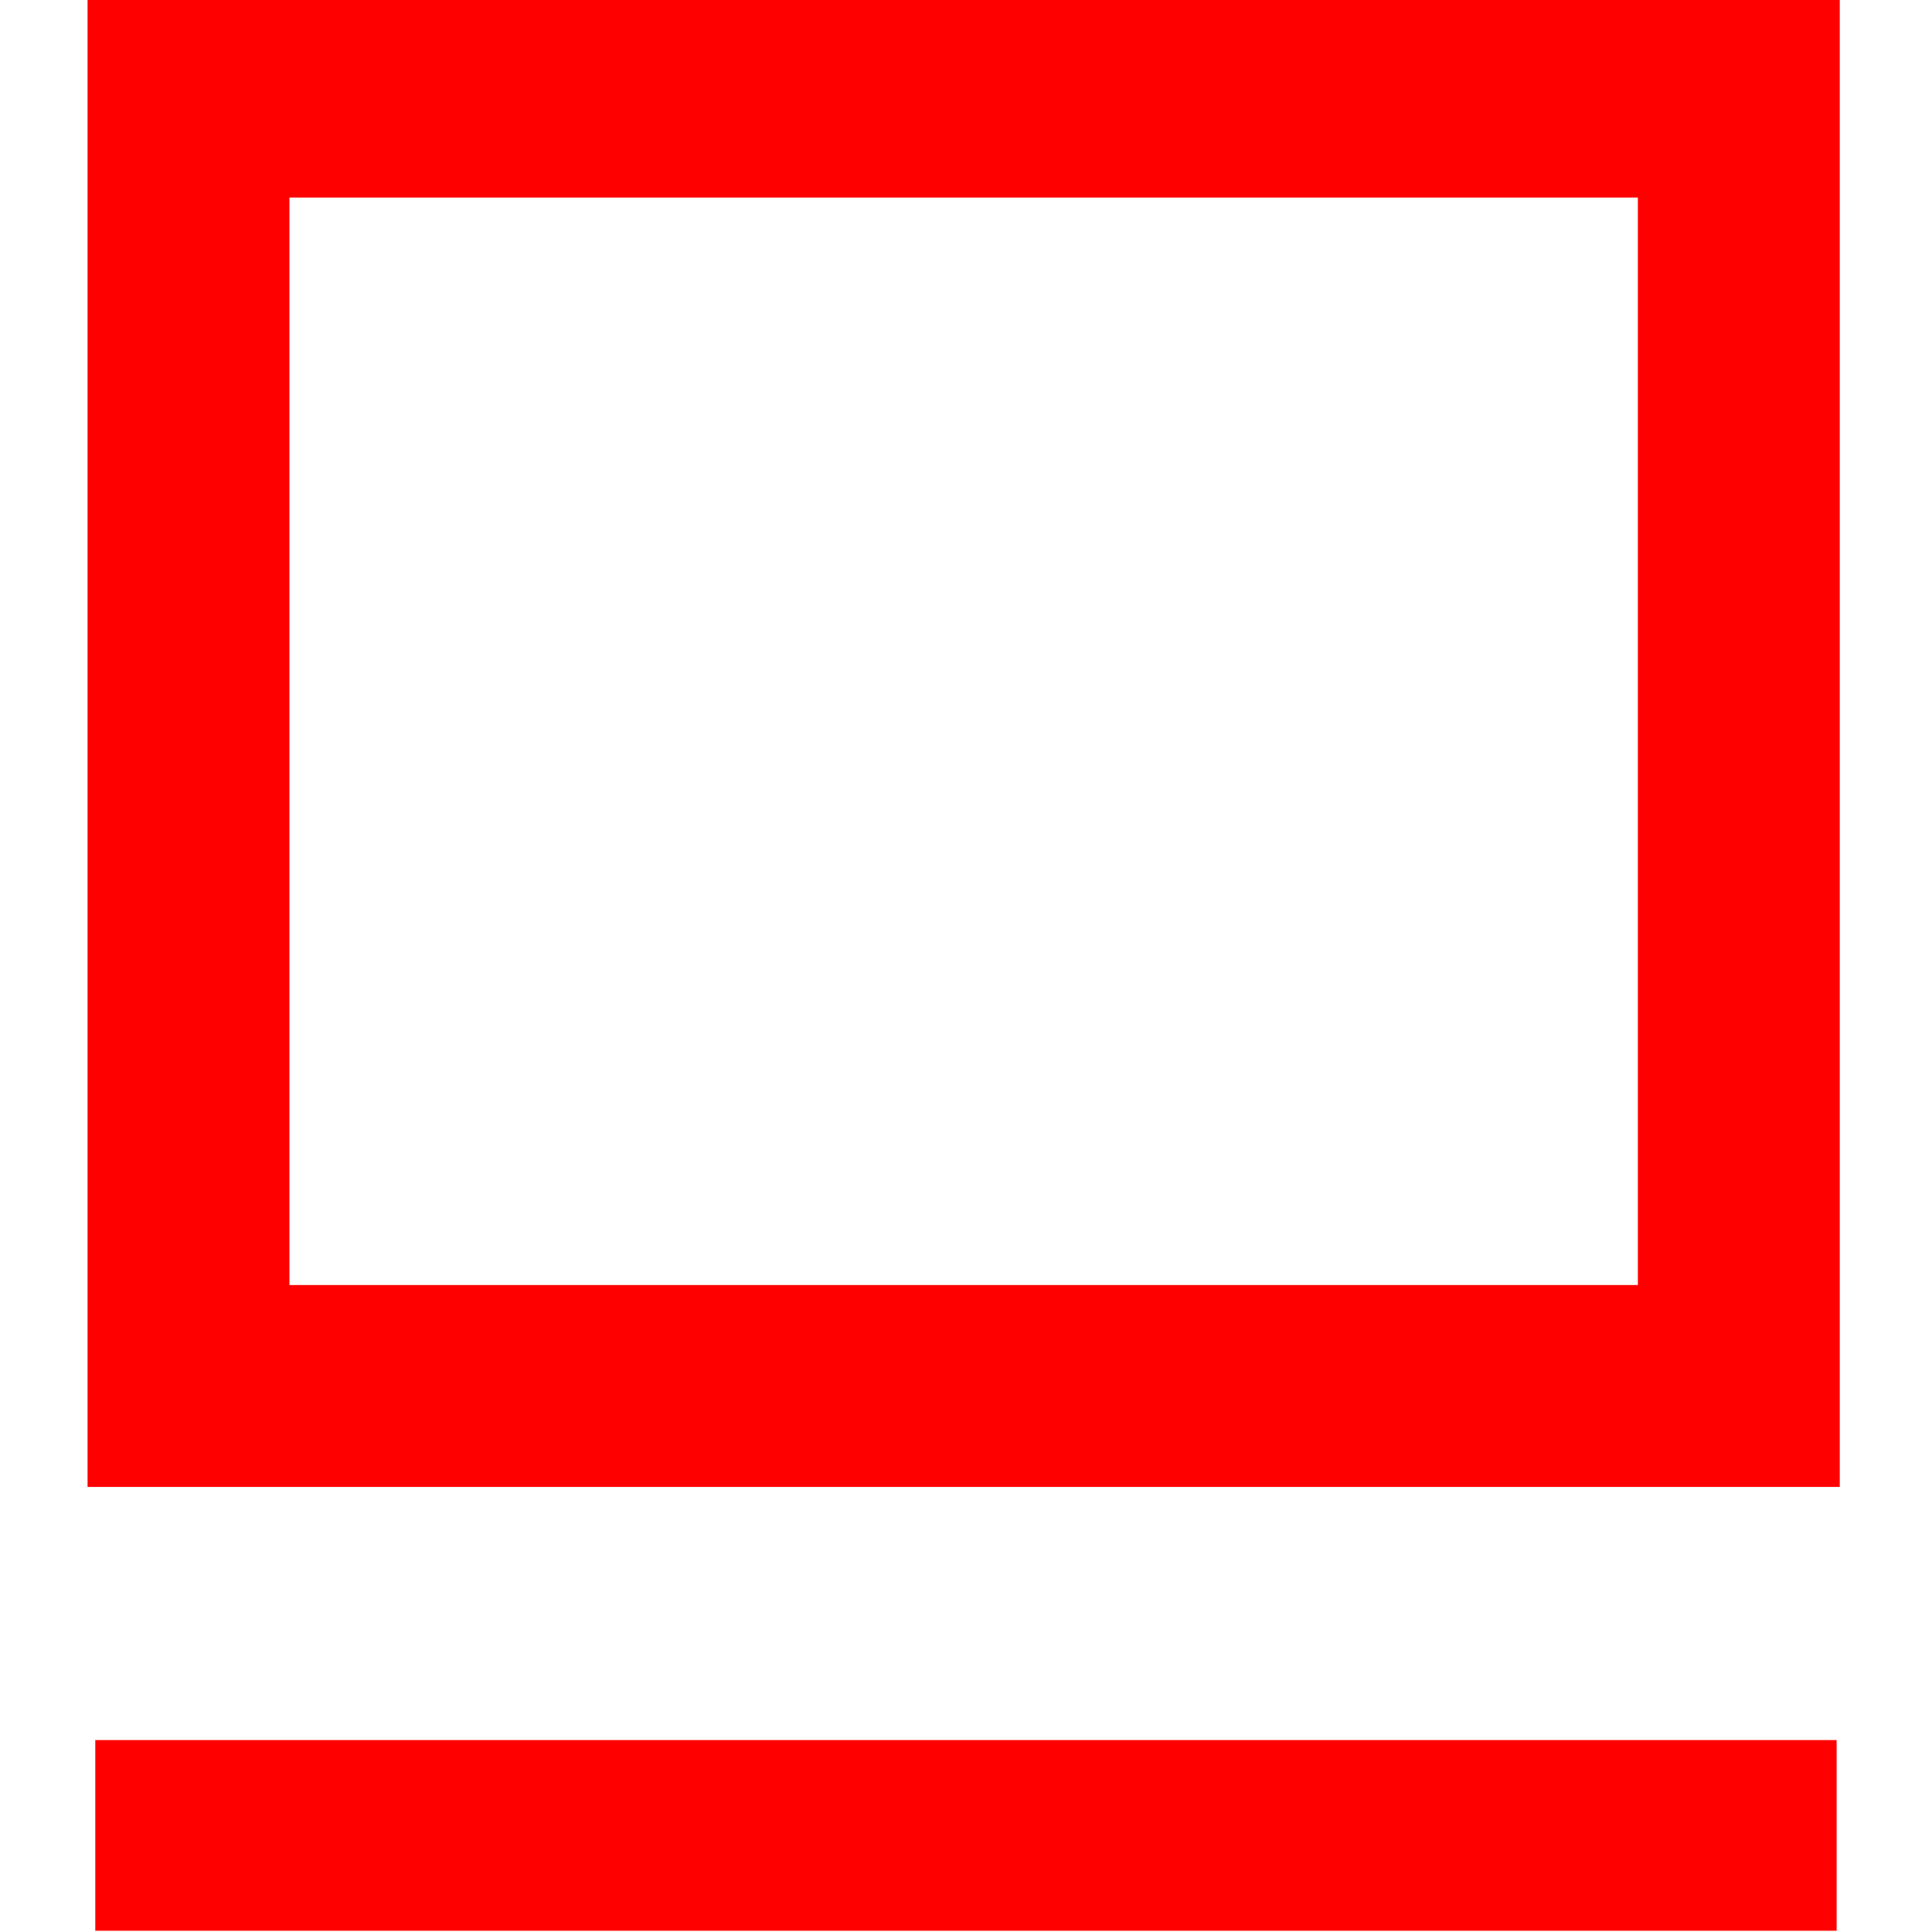
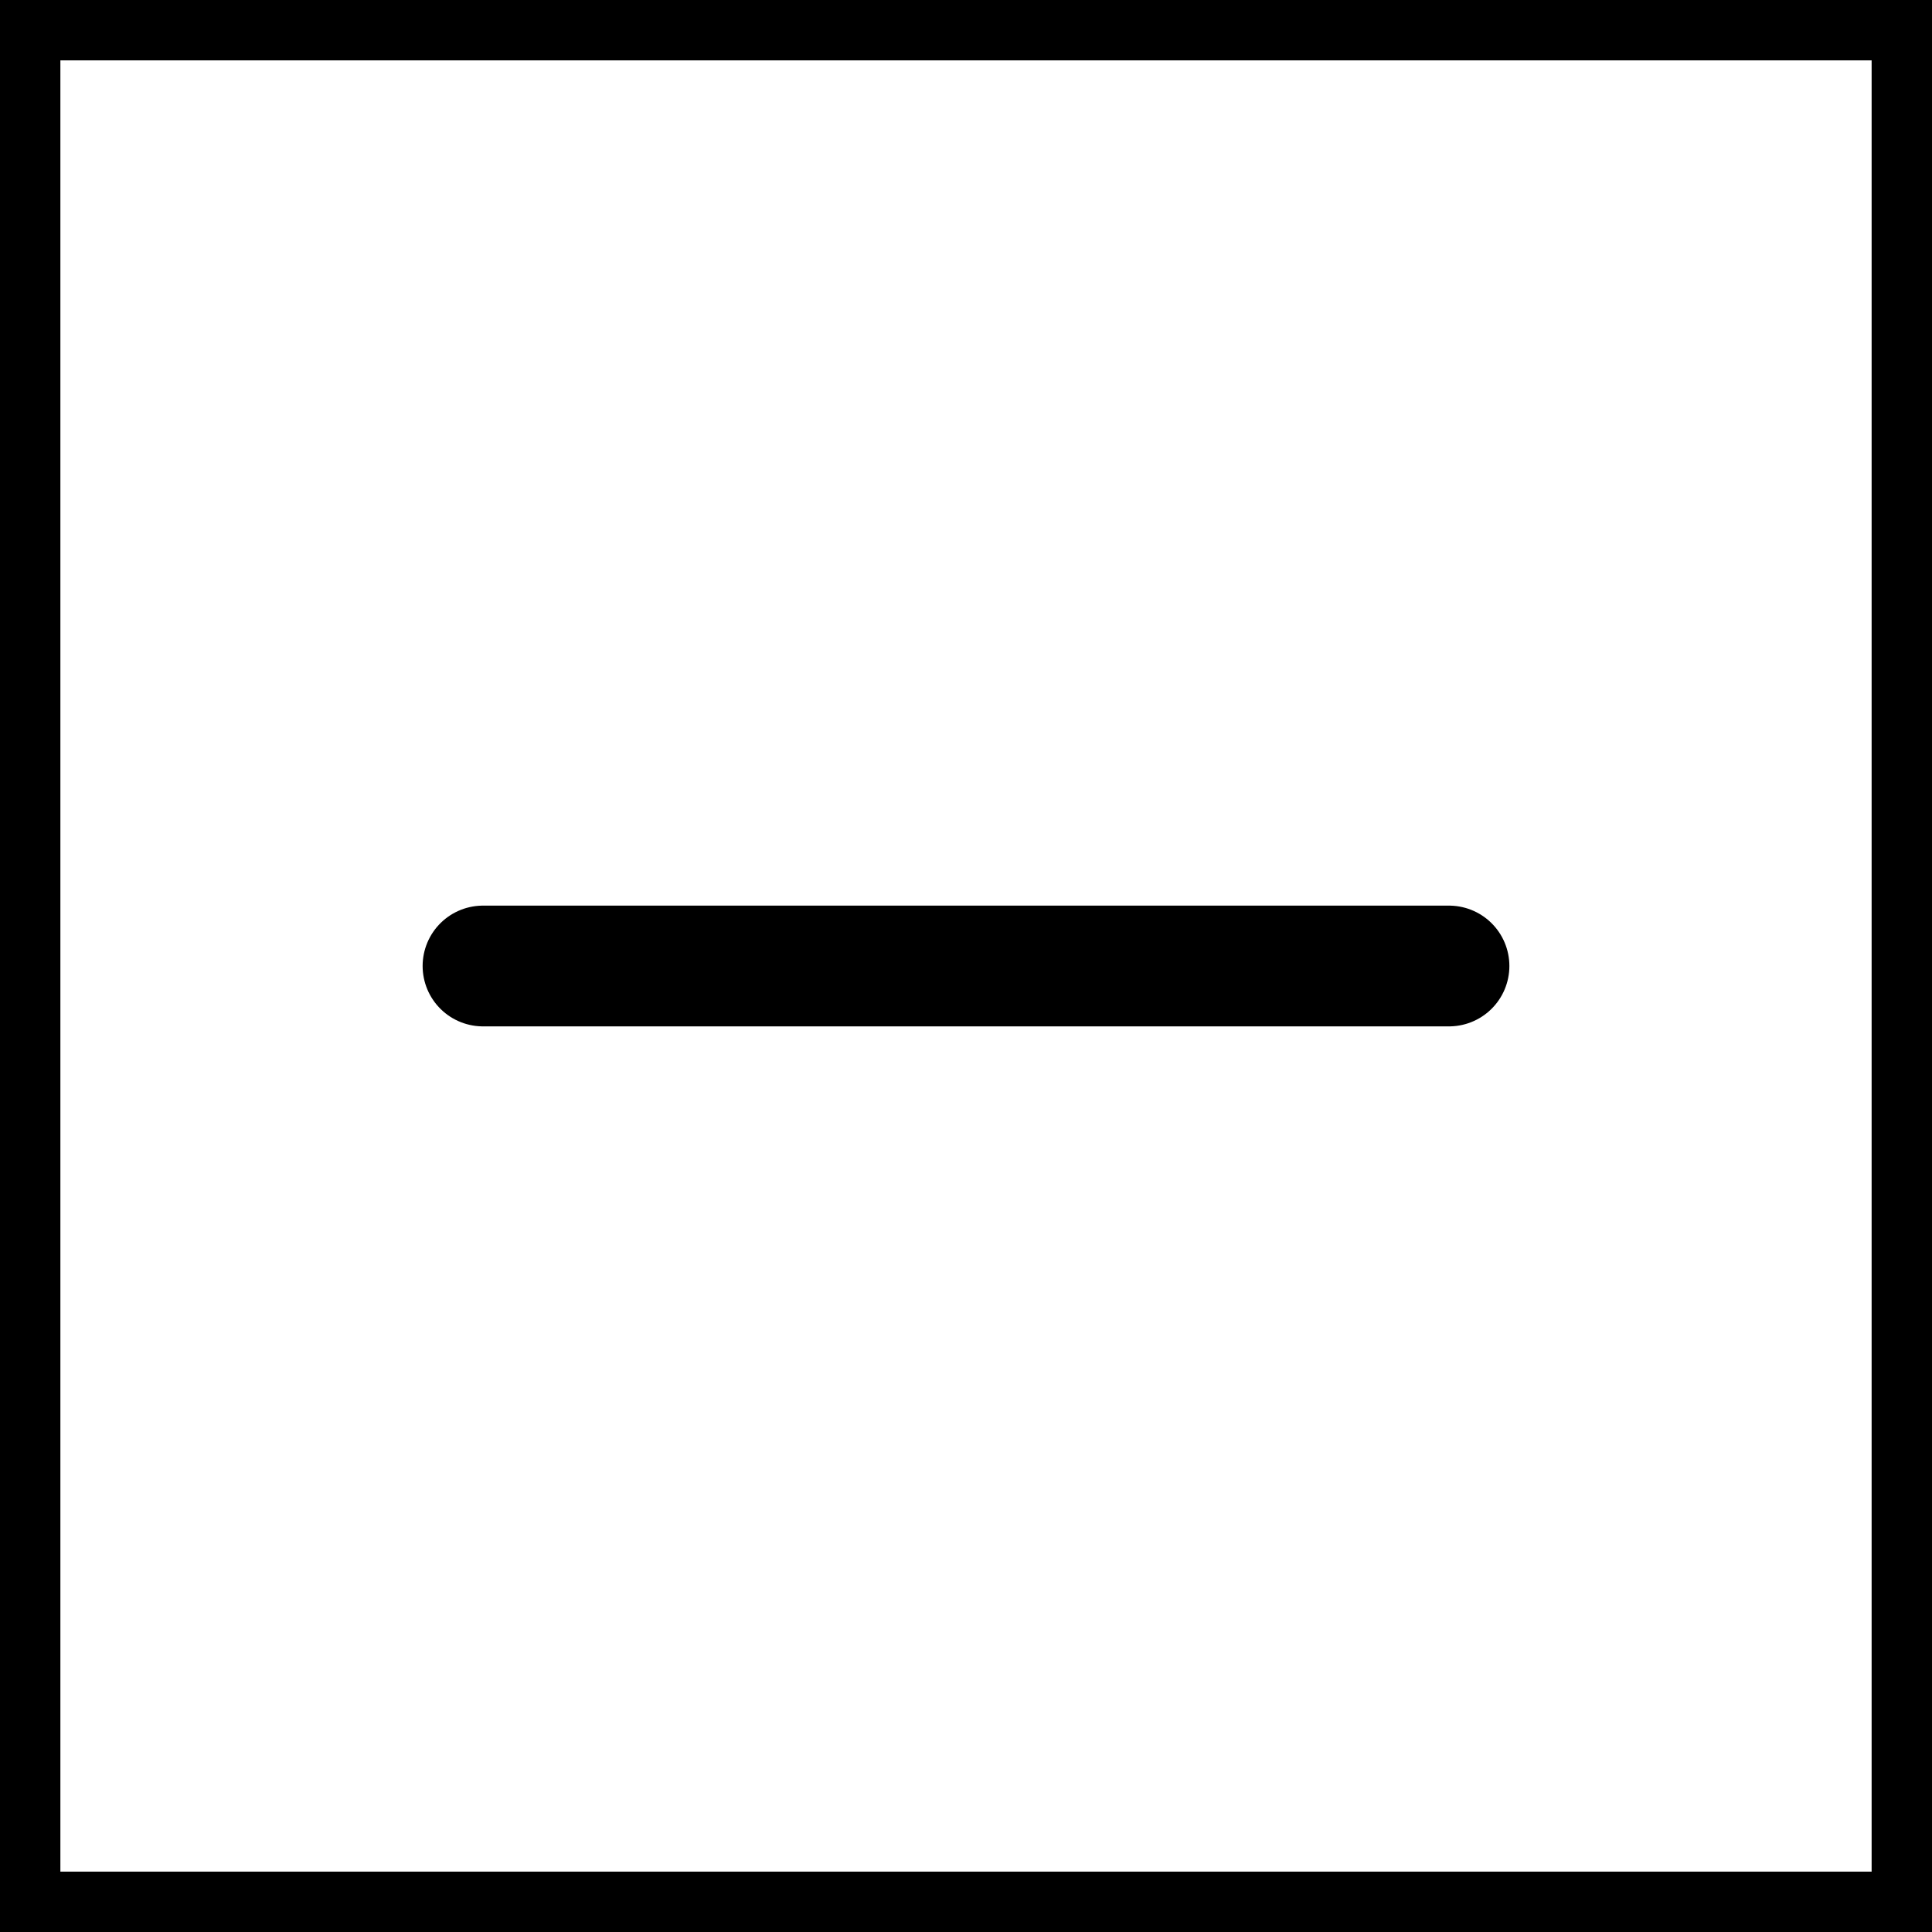
- <svg xmlns="http://www.w3.org/2000/svg" width="16" height="16" version="1.1">
-   <g transform="translate(4.7241 -1037.5)" stroke="#ff0000">
-     <rect x="-3.163" y="1038.3" width="12.839" height="10.678" fill-opacity="0" stroke-width="1.672" />
-     <path d="m-3.935 1052.7h14.421" fill="none" stroke-width="1.579" />
-   </g>
+ <svg xmlns="http://www.w3.org/2000/svg" width="16" height="16" version="1.1" viewBox="0 0 16 16">
+   <rect width="16" height="16" fill="none" stroke="#000" />
+   <line x1="4" x2="12" y1="8" y2="8" stroke="#000" stroke-linecap="round" />
</svg>
